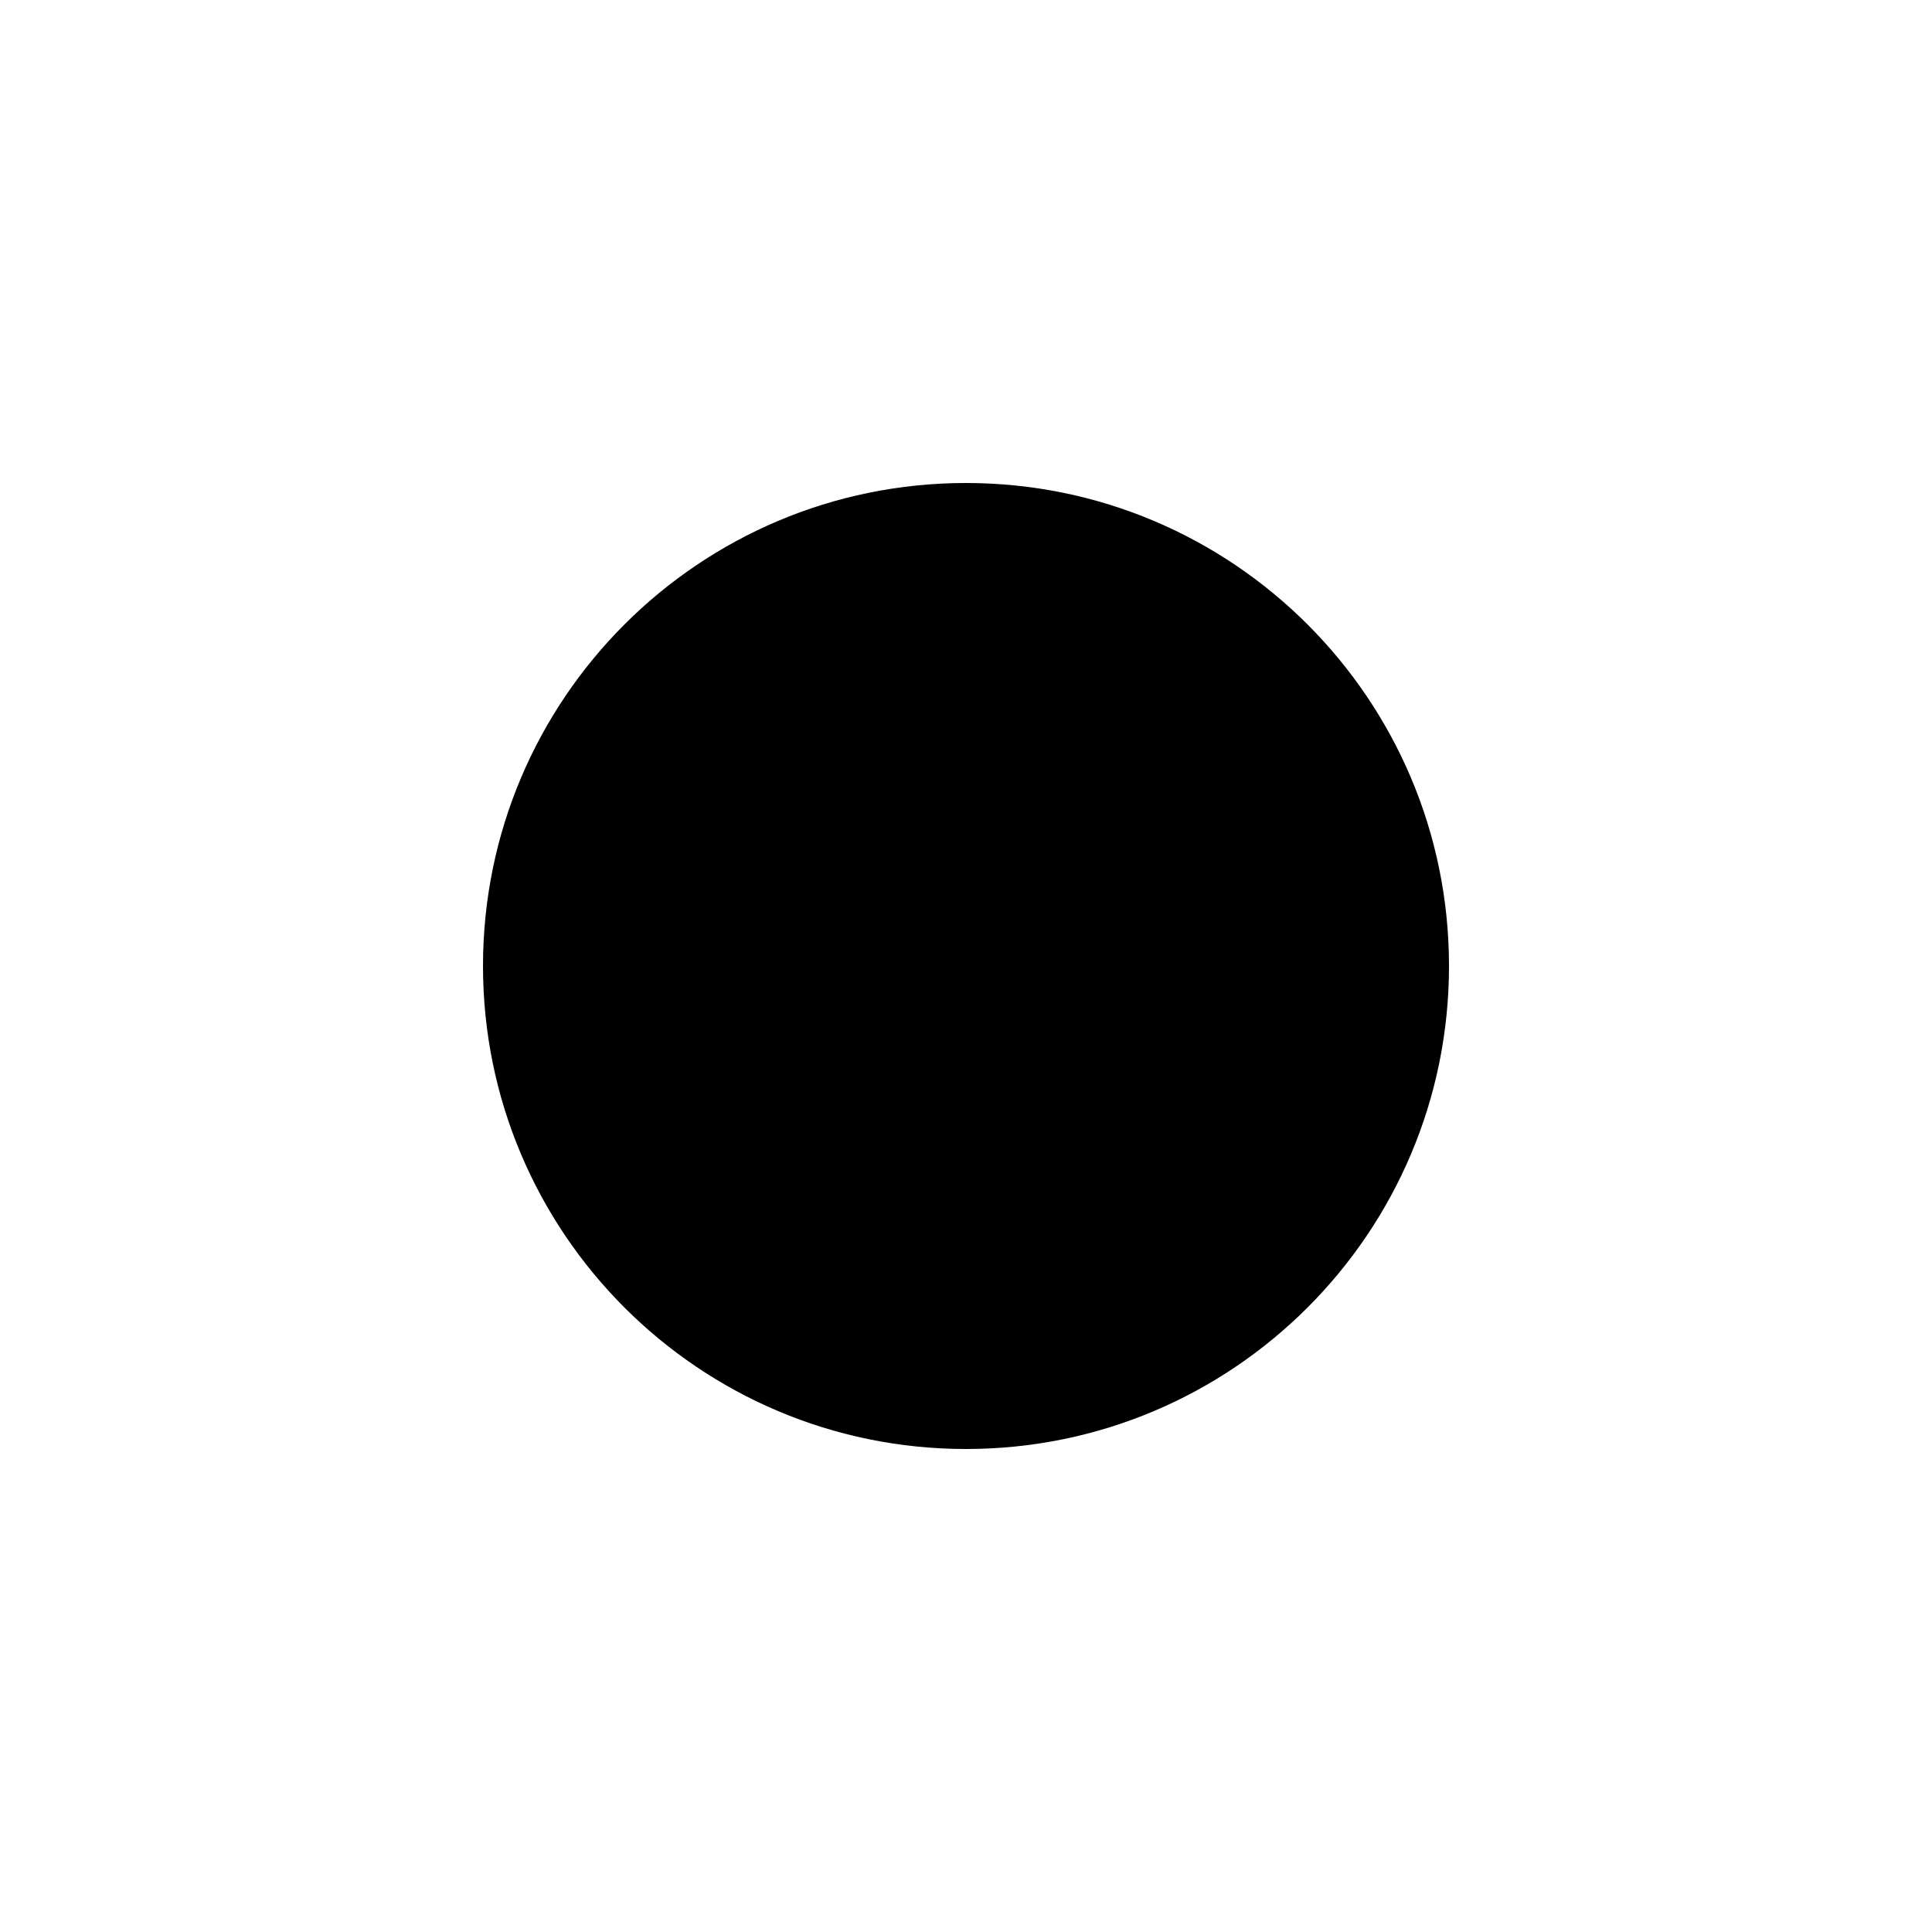
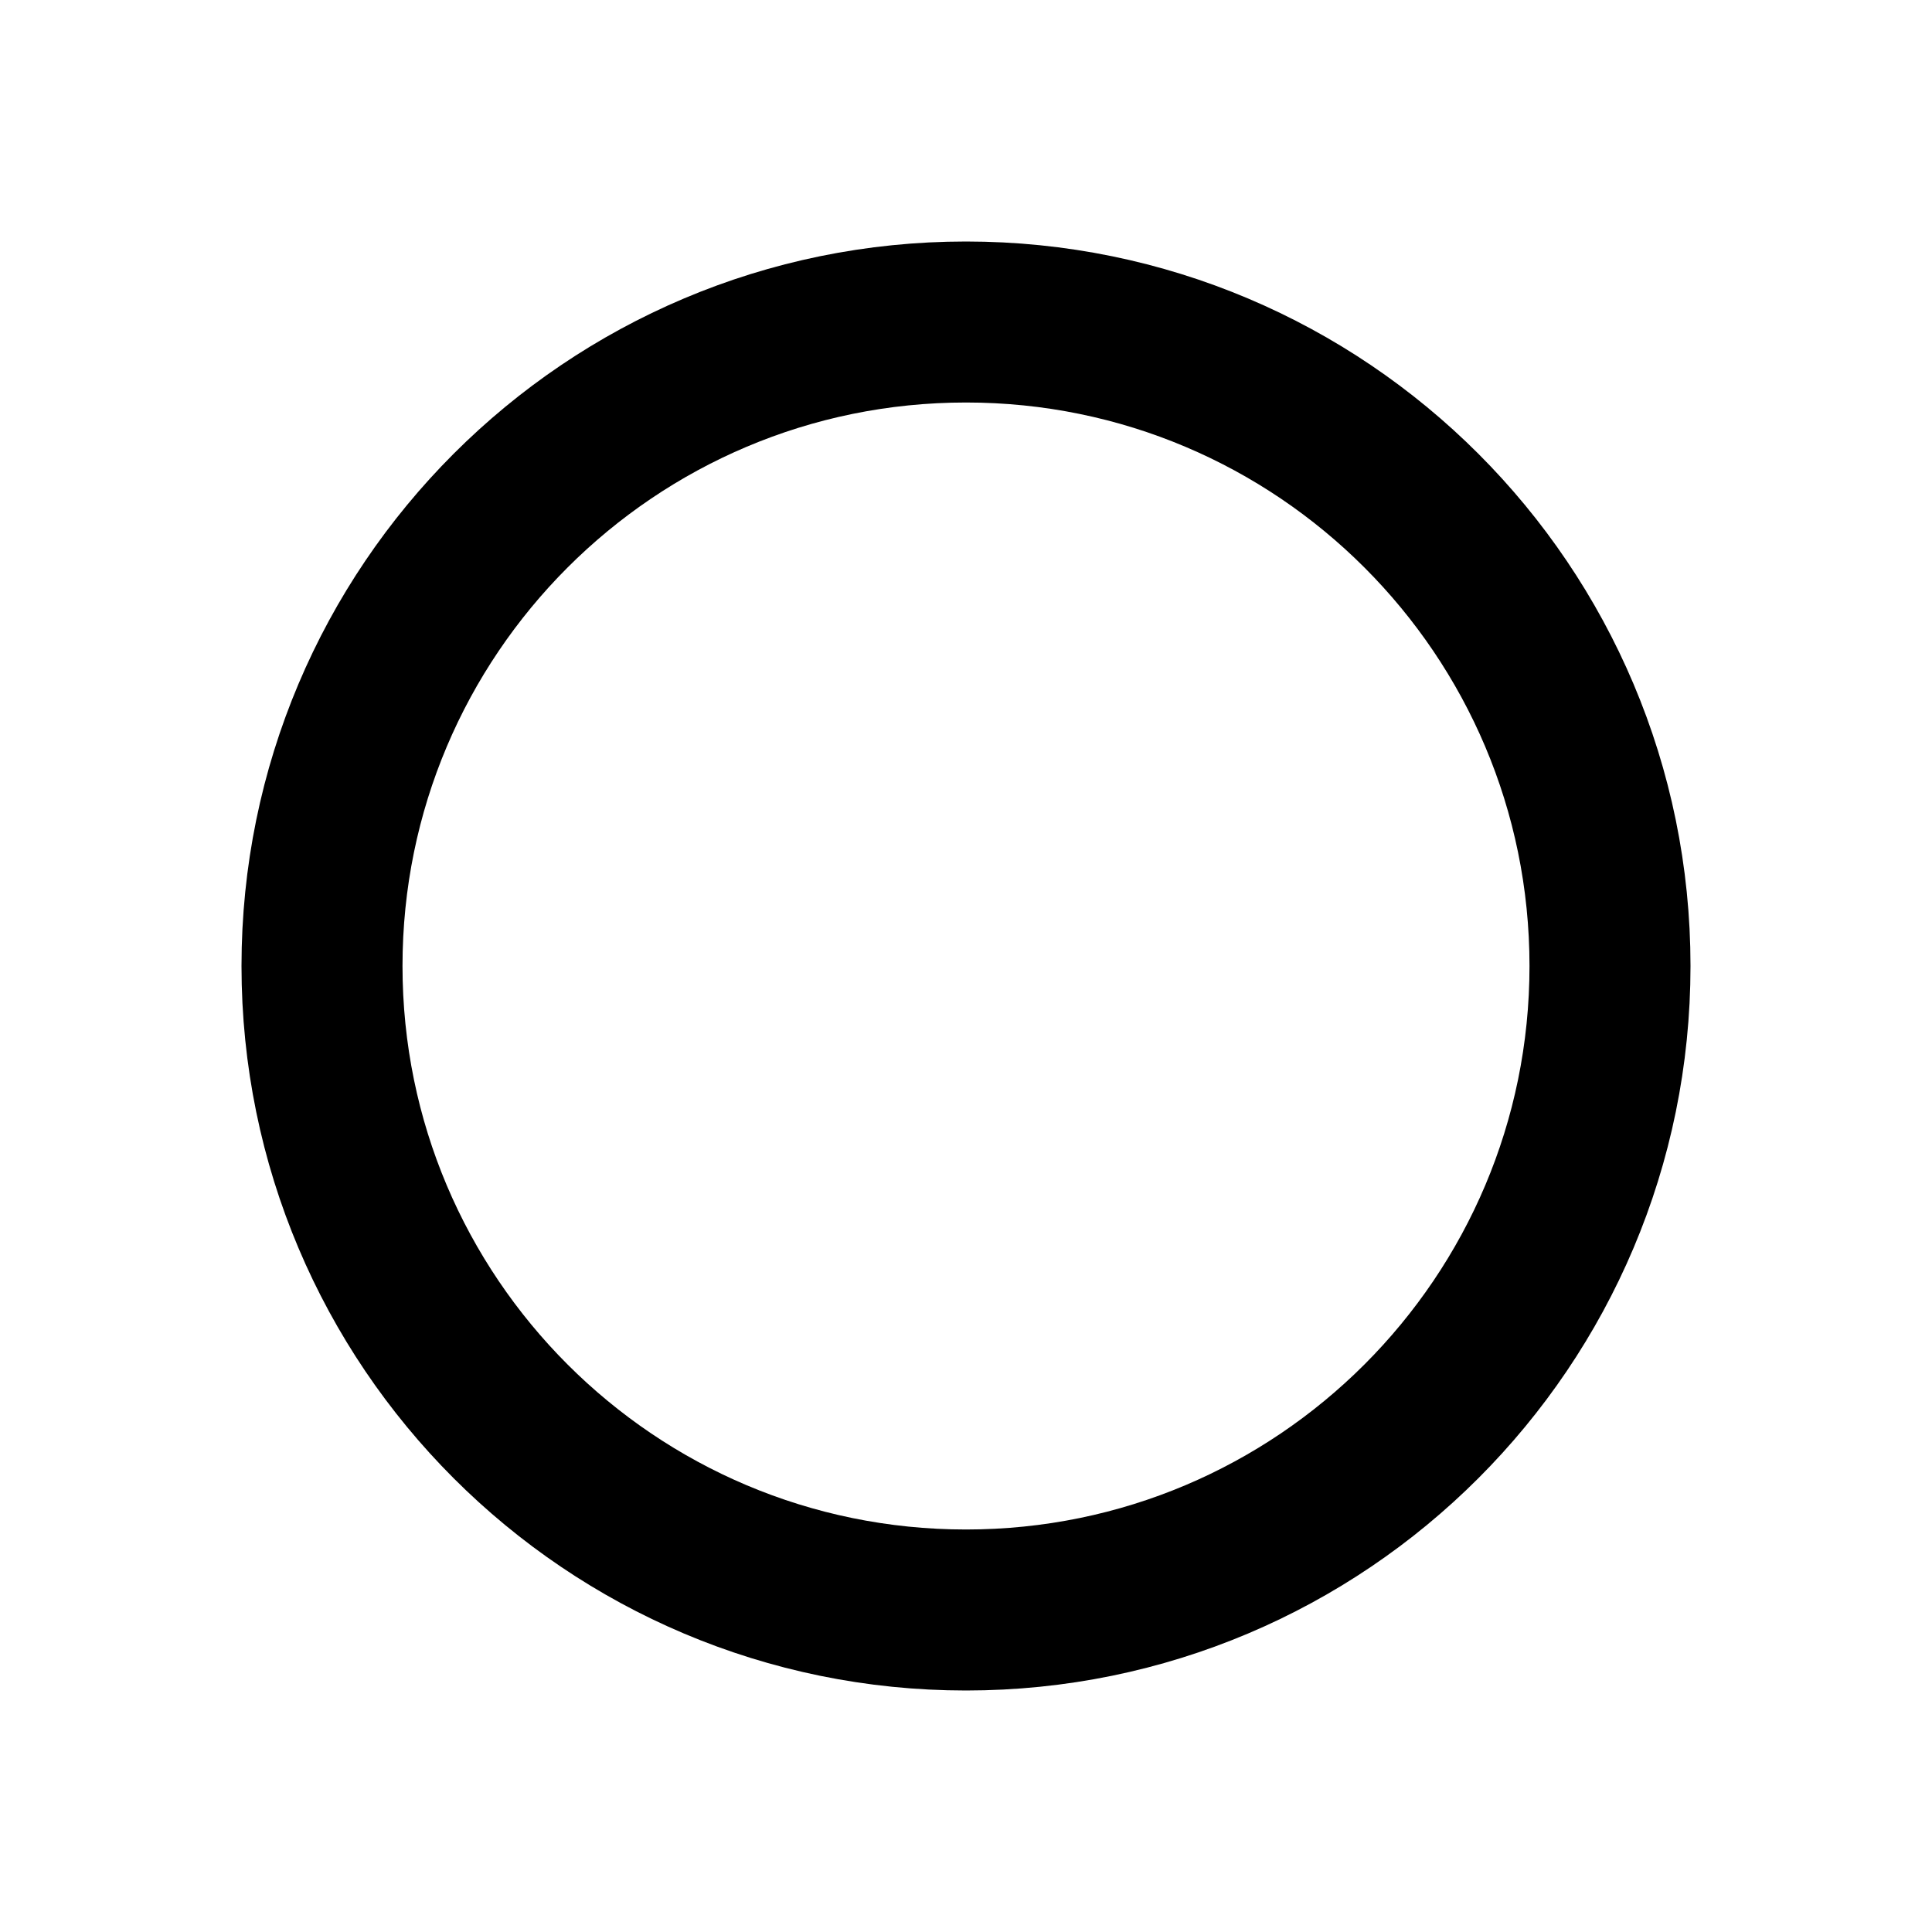
- <svg width="36" height="36" viewBox="0 0 36 36" fill="none">
-   <path fillRule="evenodd" clipRule="evenodd" d="M11 18C11 21.866 14.134 25 18 25C21.866 25 25 21.866 25 18C25 14.134 21.866 11 18 11C14.134 11 11 14.134 11 18ZM18 9C13.029 9 9 13.029 9 18C9 22.971 13.029 27 18 27C22.971 27 27 22.971 27 18C27 13.029 22.971 9 18 9Z" fill="currentColor" />
+ <svg xmlns="http://www.w3.org/2000/svg" viewBox="0 0 24 24" fill="none">
+   <g id="SVGRepo_bgCarrier" stroke-width="0" />
+   <g id="SVGRepo_tracerCarrier" stroke-linecap="round" stroke-linejoin="round" />
+   <g id="SVGRepo_iconCarrier">
+     <circle cx="12" cy="12" r="8" stroke="#000000" stroke-width="2" stroke-linecap="round" stroke-linejoin="round" />
+   </g>
</svg>
